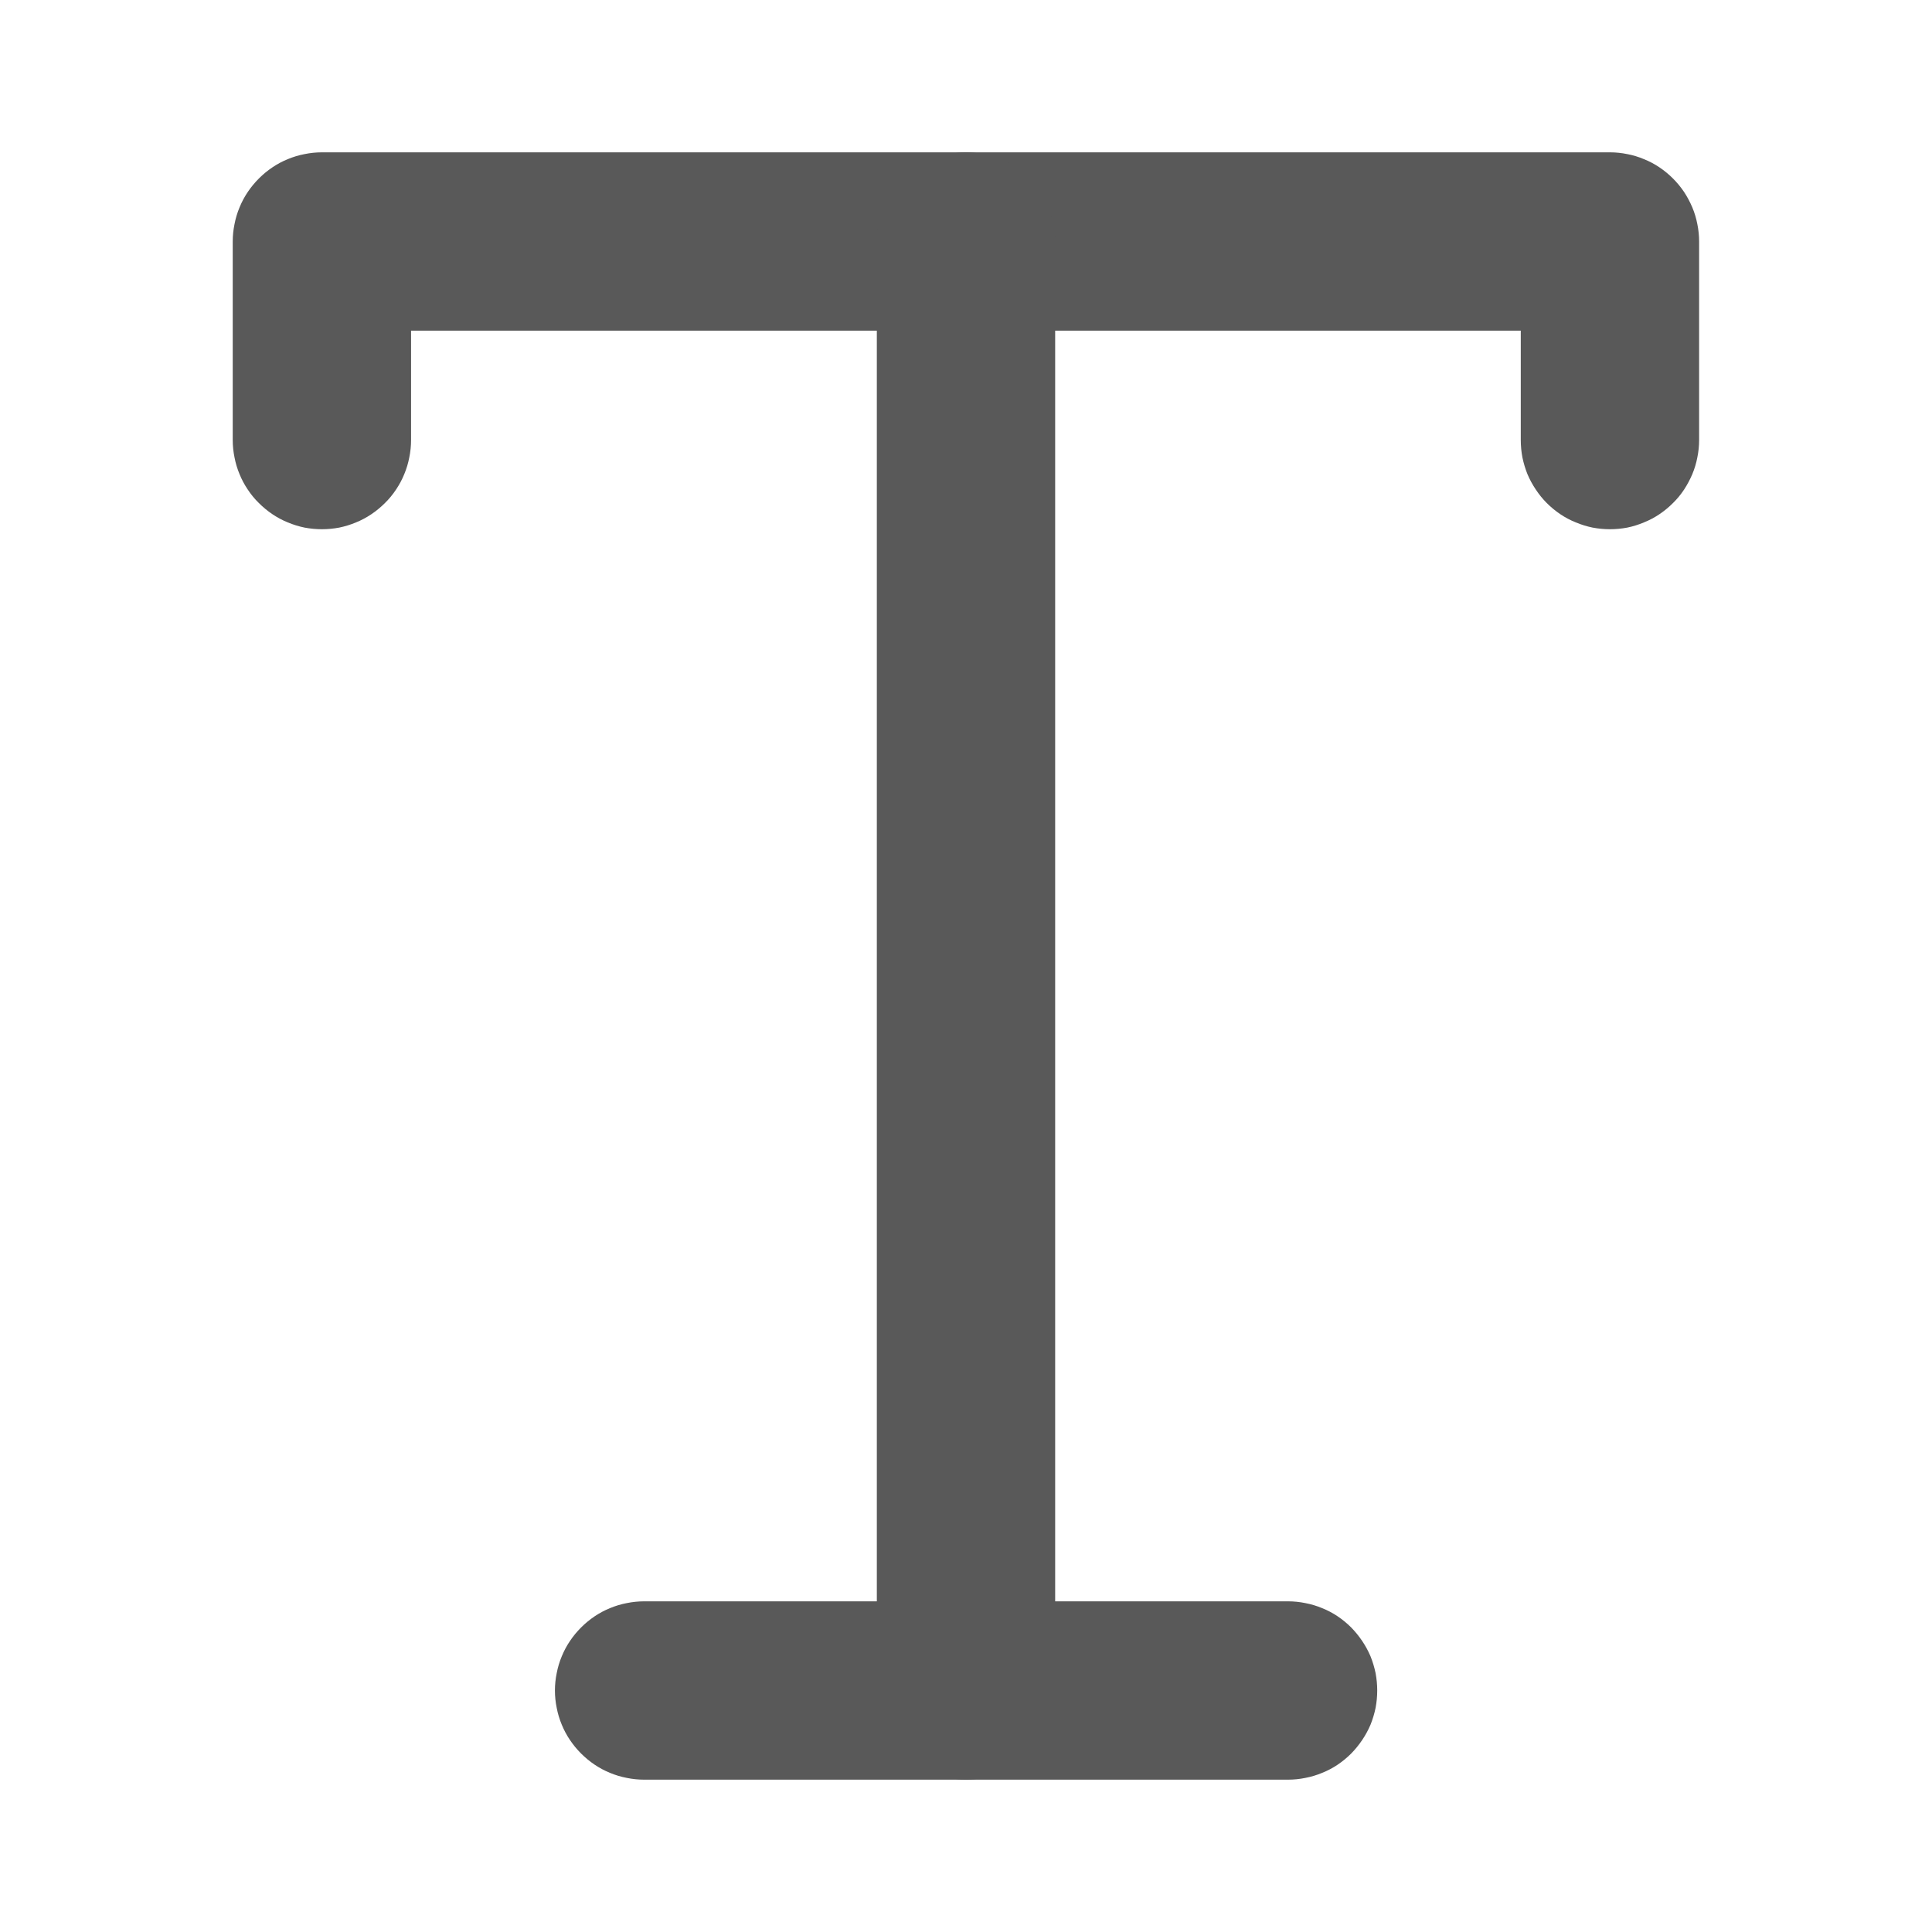
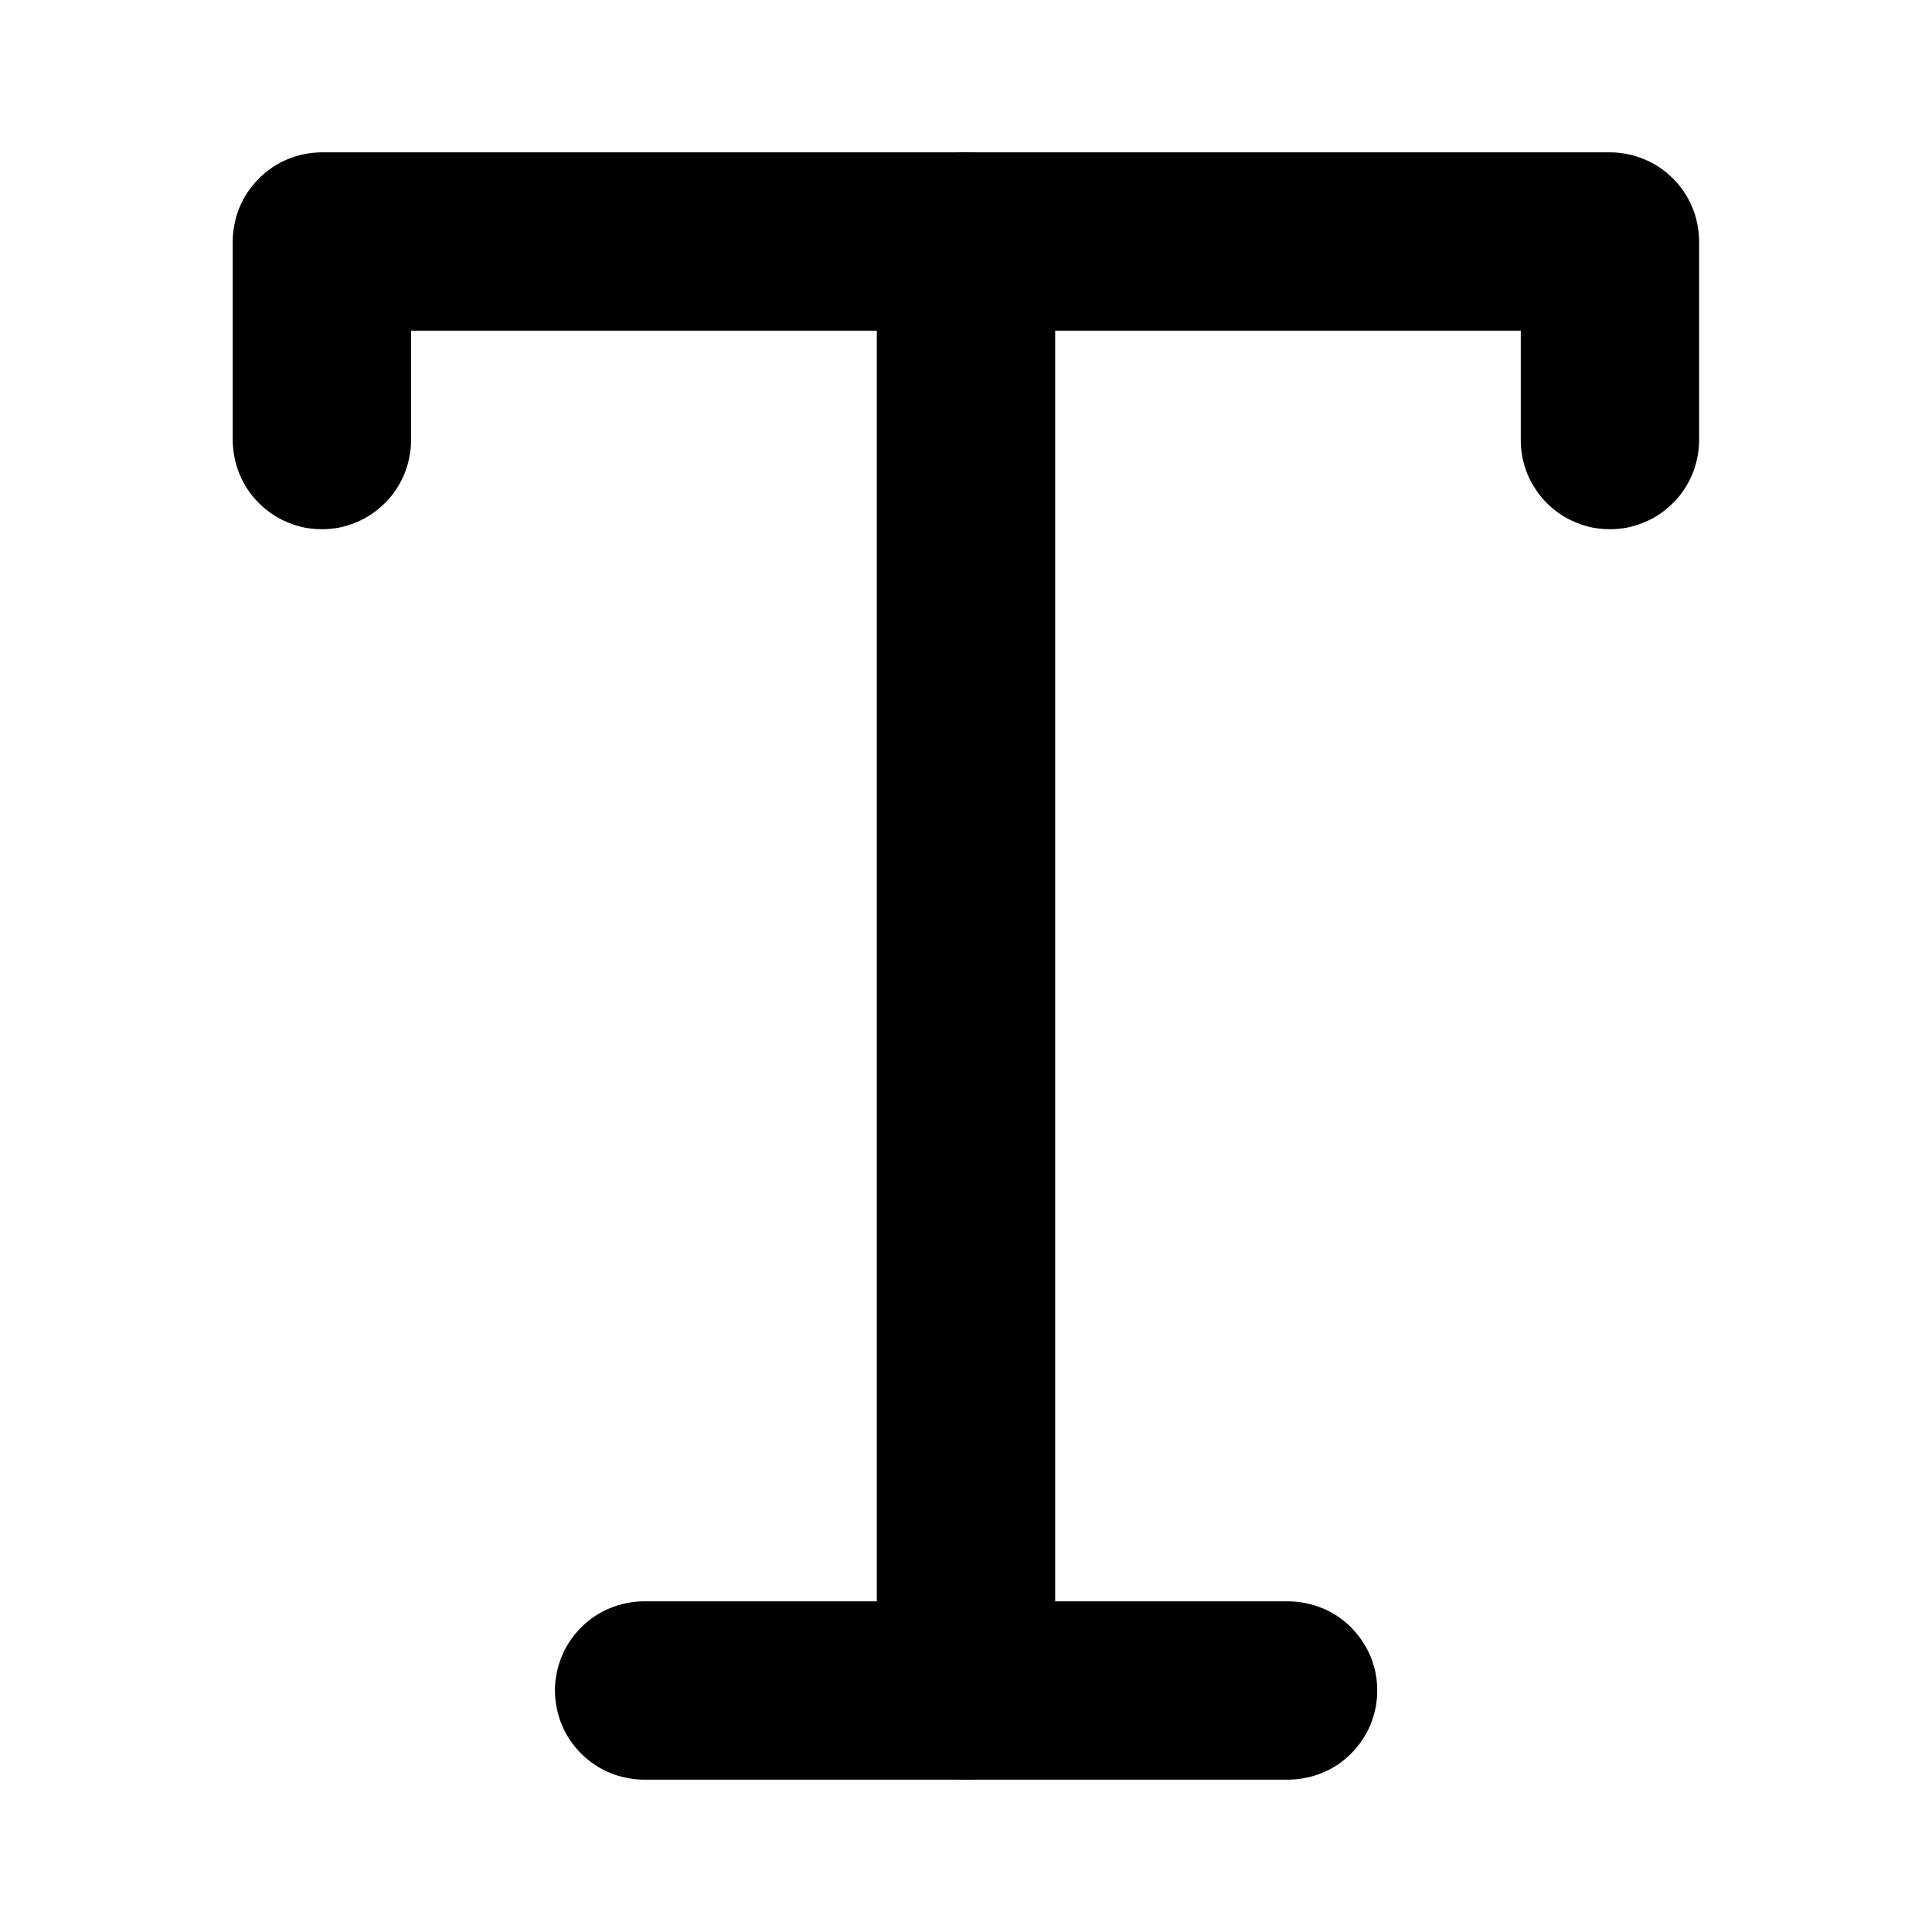
- <svg xmlns="http://www.w3.org/2000/svg" fill="none" version="1.1" width="13" height="13" viewBox="0 0 13 13">
+ <svg xmlns="http://www.w3.org/2000/svg" version="1.1" width="13" height="13" viewBox="0 0 13 13">
  <defs>
    <clipPath id="master_svg0_912_00835">
      <rect x="0" y="0" width="13" height="13" rx="0" />
    </clipPath>
  </defs>
  <g clip-path="url(#master_svg0_912_00835)">
    <g>
-       <path d="M10.233,2.225L10.233,2.961Q10.233,3.02,10.244,3.078Q10.256,3.136,10.278,3.191Q10.301,3.245,10.334,3.294Q10.367,3.344,10.408,3.385Q10.45,3.427,10.499,3.46Q10.548,3.493,10.603,3.515Q10.658,3.538,10.716,3.55Q10.774,3.561,10.833,3.561Q10.892,3.561,10.95,3.55Q11.008,3.538,11.062,3.515Q11.117,3.493,11.166,3.46Q11.215,3.427,11.257,3.385Q11.299,3.344,11.332,3.294Q11.364,3.245,11.387,3.191Q11.41,3.136,11.421,3.078Q11.433,3.02,11.433,2.961L11.433,1.625Q11.433,1.566,11.421,1.508Q11.41,1.45,11.387,1.395Q11.364,1.341,11.332,1.292Q11.299,1.243,11.257,1.201Q11.215,1.159,11.166,1.126Q11.117,1.093,11.062,1.071Q11.008,1.048,10.95,1.037Q10.892,1.025,10.833,1.025L2.166,1.025Q2.107,1.025,2.049,1.037Q1.991,1.048,1.936,1.071Q1.882,1.093,1.833,1.126Q1.784,1.159,1.742,1.201Q1.7,1.243,1.667,1.292Q1.634,1.341,1.612,1.395Q1.589,1.45,1.578,1.508Q1.566,1.566,1.566,1.625L1.566,2.961Q1.566,3.02,1.578,3.078Q1.589,3.136,1.612,3.191Q1.634,3.245,1.667,3.294Q1.7,3.344,1.742,3.385Q1.784,3.427,1.833,3.46Q1.882,3.493,1.936,3.515Q1.991,3.538,2.049,3.55Q2.107,3.561,2.166,3.561Q2.225,3.561,2.283,3.55Q2.341,3.538,2.396,3.515Q2.45,3.493,2.499,3.46Q2.548,3.427,2.59,3.385Q2.632,3.344,2.665,3.294Q2.698,3.245,2.72,3.191Q2.743,3.136,2.754,3.078Q2.766,3.02,2.766,2.961L2.766,2.225L10.233,2.225Z" fill-rule="evenodd" fill="#595959" fill-opacity="1" />
+       <path d="M10.233,2.225L10.233,2.961Q10.233,3.02,10.244,3.078Q10.256,3.136,10.278,3.191Q10.301,3.245,10.334,3.294Q10.367,3.344,10.408,3.385Q10.45,3.427,10.499,3.46Q10.548,3.493,10.603,3.515Q10.658,3.538,10.716,3.55Q10.774,3.561,10.833,3.561Q10.892,3.561,10.95,3.55Q11.008,3.538,11.062,3.515Q11.117,3.493,11.166,3.46Q11.215,3.427,11.257,3.385Q11.299,3.344,11.332,3.294Q11.364,3.245,11.387,3.191Q11.41,3.136,11.421,3.078Q11.433,3.02,11.433,2.961L11.433,1.625Q11.433,1.566,11.421,1.508Q11.41,1.45,11.387,1.395Q11.364,1.341,11.332,1.292Q11.299,1.243,11.257,1.201Q11.215,1.159,11.166,1.126Q11.117,1.093,11.062,1.071Q11.008,1.048,10.95,1.037Q10.892,1.025,10.833,1.025L2.166,1.025Q2.107,1.025,2.049,1.037Q1.991,1.048,1.936,1.071Q1.882,1.093,1.833,1.126Q1.784,1.159,1.742,1.201Q1.7,1.243,1.667,1.292Q1.634,1.341,1.612,1.395Q1.589,1.45,1.578,1.508Q1.566,1.566,1.566,1.625L1.566,2.961Q1.566,3.02,1.578,3.078Q1.589,3.136,1.612,3.191Q1.634,3.245,1.667,3.294Q1.7,3.344,1.742,3.385Q1.784,3.427,1.833,3.46Q1.882,3.493,1.936,3.515Q1.991,3.538,2.049,3.55Q2.107,3.561,2.166,3.561Q2.225,3.561,2.283,3.55Q2.341,3.538,2.396,3.515Q2.45,3.493,2.499,3.46Q2.548,3.427,2.59,3.385Q2.632,3.344,2.665,3.294Q2.698,3.245,2.72,3.191Q2.743,3.136,2.754,3.078Q2.766,3.02,2.766,2.961L2.766,2.225L10.233,2.225Z" fill-rule="evenodd" fill="inherit" fill-opacity="1" />
    </g>
    <g>
-       <path d="M5.9,1.625Q5.9,1.566,5.912,1.508Q5.923,1.45,5.946,1.395Q5.968,1.341,6.001,1.292Q6.034,1.243,6.076,1.201Q6.118,1.159,6.167,1.126Q6.216,1.093,6.27,1.071Q6.325,1.048,6.383,1.037Q6.441,1.025,6.5,1.025Q6.559,1.025,6.617,1.037Q6.675,1.048,6.73,1.071Q6.784,1.093,6.833,1.126Q6.882,1.159,6.924,1.201Q6.966,1.243,6.999,1.292Q7.032,1.341,7.054,1.395Q7.077,1.45,7.088,1.508Q7.1,1.566,7.1,1.625L7.1,11.375Q7.1,11.434,7.088,11.492Q7.077,11.55,7.054,11.605Q7.032,11.659,6.999,11.708Q6.966,11.758,6.924,11.799Q6.882,11.841,6.833,11.874Q6.784,11.907,6.73,11.929Q6.675,11.952,6.617,11.963Q6.559,11.975,6.5,11.975Q6.441,11.975,6.383,11.963Q6.325,11.952,6.27,11.929Q6.216,11.907,6.167,11.874Q6.118,11.841,6.076,11.799Q6.034,11.758,6.001,11.708Q5.968,11.659,5.946,11.605Q5.923,11.55,5.912,11.492Q5.9,11.434,5.9,11.375L5.9,1.625Z" fill-rule="evenodd" fill="#595959" fill-opacity="1" />
+       <path d="M5.9,1.625Q5.9,1.566,5.912,1.508Q5.923,1.45,5.946,1.395Q5.968,1.341,6.001,1.292Q6.034,1.243,6.076,1.201Q6.118,1.159,6.167,1.126Q6.216,1.093,6.27,1.071Q6.325,1.048,6.383,1.037Q6.441,1.025,6.5,1.025Q6.559,1.025,6.617,1.037Q6.675,1.048,6.73,1.071Q6.784,1.093,6.833,1.126Q6.882,1.159,6.924,1.201Q6.966,1.243,6.999,1.292Q7.032,1.341,7.054,1.395Q7.077,1.45,7.088,1.508Q7.1,1.566,7.1,1.625L7.1,11.375Q7.1,11.434,7.088,11.492Q7.077,11.55,7.054,11.605Q7.032,11.659,6.999,11.708Q6.966,11.758,6.924,11.799Q6.882,11.841,6.833,11.874Q6.784,11.907,6.73,11.929Q6.675,11.952,6.617,11.963Q6.559,11.975,6.5,11.975Q6.441,11.975,6.383,11.963Q6.325,11.952,6.27,11.929Q6.216,11.907,6.167,11.874Q6.118,11.841,6.076,11.799Q6.034,11.758,6.001,11.708Q5.968,11.659,5.946,11.605Q5.923,11.55,5.912,11.492Q5.9,11.434,5.9,11.375L5.9,1.625Z" fill-rule="evenodd" fill="inherit" fill-opacity="1" />
    </g>
    <g>
-       <path d="M4.334,10.775L8.667,10.775Q8.726,10.775,8.784,10.787Q8.842,10.798,8.897,10.821Q8.952,10.843,9.001,10.876Q9.05,10.909,9.092,10.951Q9.133,10.993,9.166,11.042Q9.199,11.091,9.222,11.145Q9.244,11.2,9.256,11.258Q9.267,11.316,9.267,11.375Q9.267,11.434,9.256,11.492Q9.244,11.55,9.222,11.605Q9.199,11.659,9.166,11.708Q9.133,11.757,9.092,11.799Q9.05,11.841,9.001,11.874Q8.952,11.907,8.897,11.929Q8.842,11.952,8.784,11.963Q8.726,11.975,8.667,11.975L4.334,11.975Q4.275,11.975,4.217,11.963Q4.159,11.952,4.104,11.929Q4.05,11.907,4.001,11.874Q3.952,11.841,3.91,11.799Q3.868,11.757,3.835,11.708Q3.802,11.659,3.78,11.605Q3.757,11.55,3.746,11.492Q3.734,11.434,3.734,11.375Q3.734,11.316,3.746,11.258Q3.757,11.2,3.78,11.145Q3.802,11.091,3.835,11.042Q3.868,10.993,3.91,10.951Q3.952,10.909,4.001,10.876Q4.05,10.843,4.104,10.821Q4.159,10.798,4.217,10.787Q4.275,10.775,4.334,10.775Z" fill-rule="evenodd" fill="#595959" fill-opacity="1" />
+       <path d="M4.334,10.775L8.667,10.775Q8.726,10.775,8.784,10.787Q8.842,10.798,8.897,10.821Q8.952,10.843,9.001,10.876Q9.05,10.909,9.092,10.951Q9.133,10.993,9.166,11.042Q9.199,11.091,9.222,11.145Q9.244,11.2,9.256,11.258Q9.267,11.316,9.267,11.375Q9.267,11.434,9.256,11.492Q9.244,11.55,9.222,11.605Q9.199,11.659,9.166,11.708Q9.133,11.757,9.092,11.799Q9.05,11.841,9.001,11.874Q8.952,11.907,8.897,11.929Q8.842,11.952,8.784,11.963Q8.726,11.975,8.667,11.975L4.334,11.975Q4.275,11.975,4.217,11.963Q4.159,11.952,4.104,11.929Q4.05,11.907,4.001,11.874Q3.952,11.841,3.91,11.799Q3.868,11.757,3.835,11.708Q3.802,11.659,3.78,11.605Q3.757,11.55,3.746,11.492Q3.734,11.434,3.734,11.375Q3.734,11.316,3.746,11.258Q3.757,11.2,3.78,11.145Q3.802,11.091,3.835,11.042Q3.868,10.993,3.91,10.951Q3.952,10.909,4.001,10.876Q4.05,10.843,4.104,10.821Q4.159,10.798,4.217,10.787Q4.275,10.775,4.334,10.775Z" fill-rule="evenodd" fill="inherit" fill-opacity="1" />
    </g>
  </g>
</svg>
